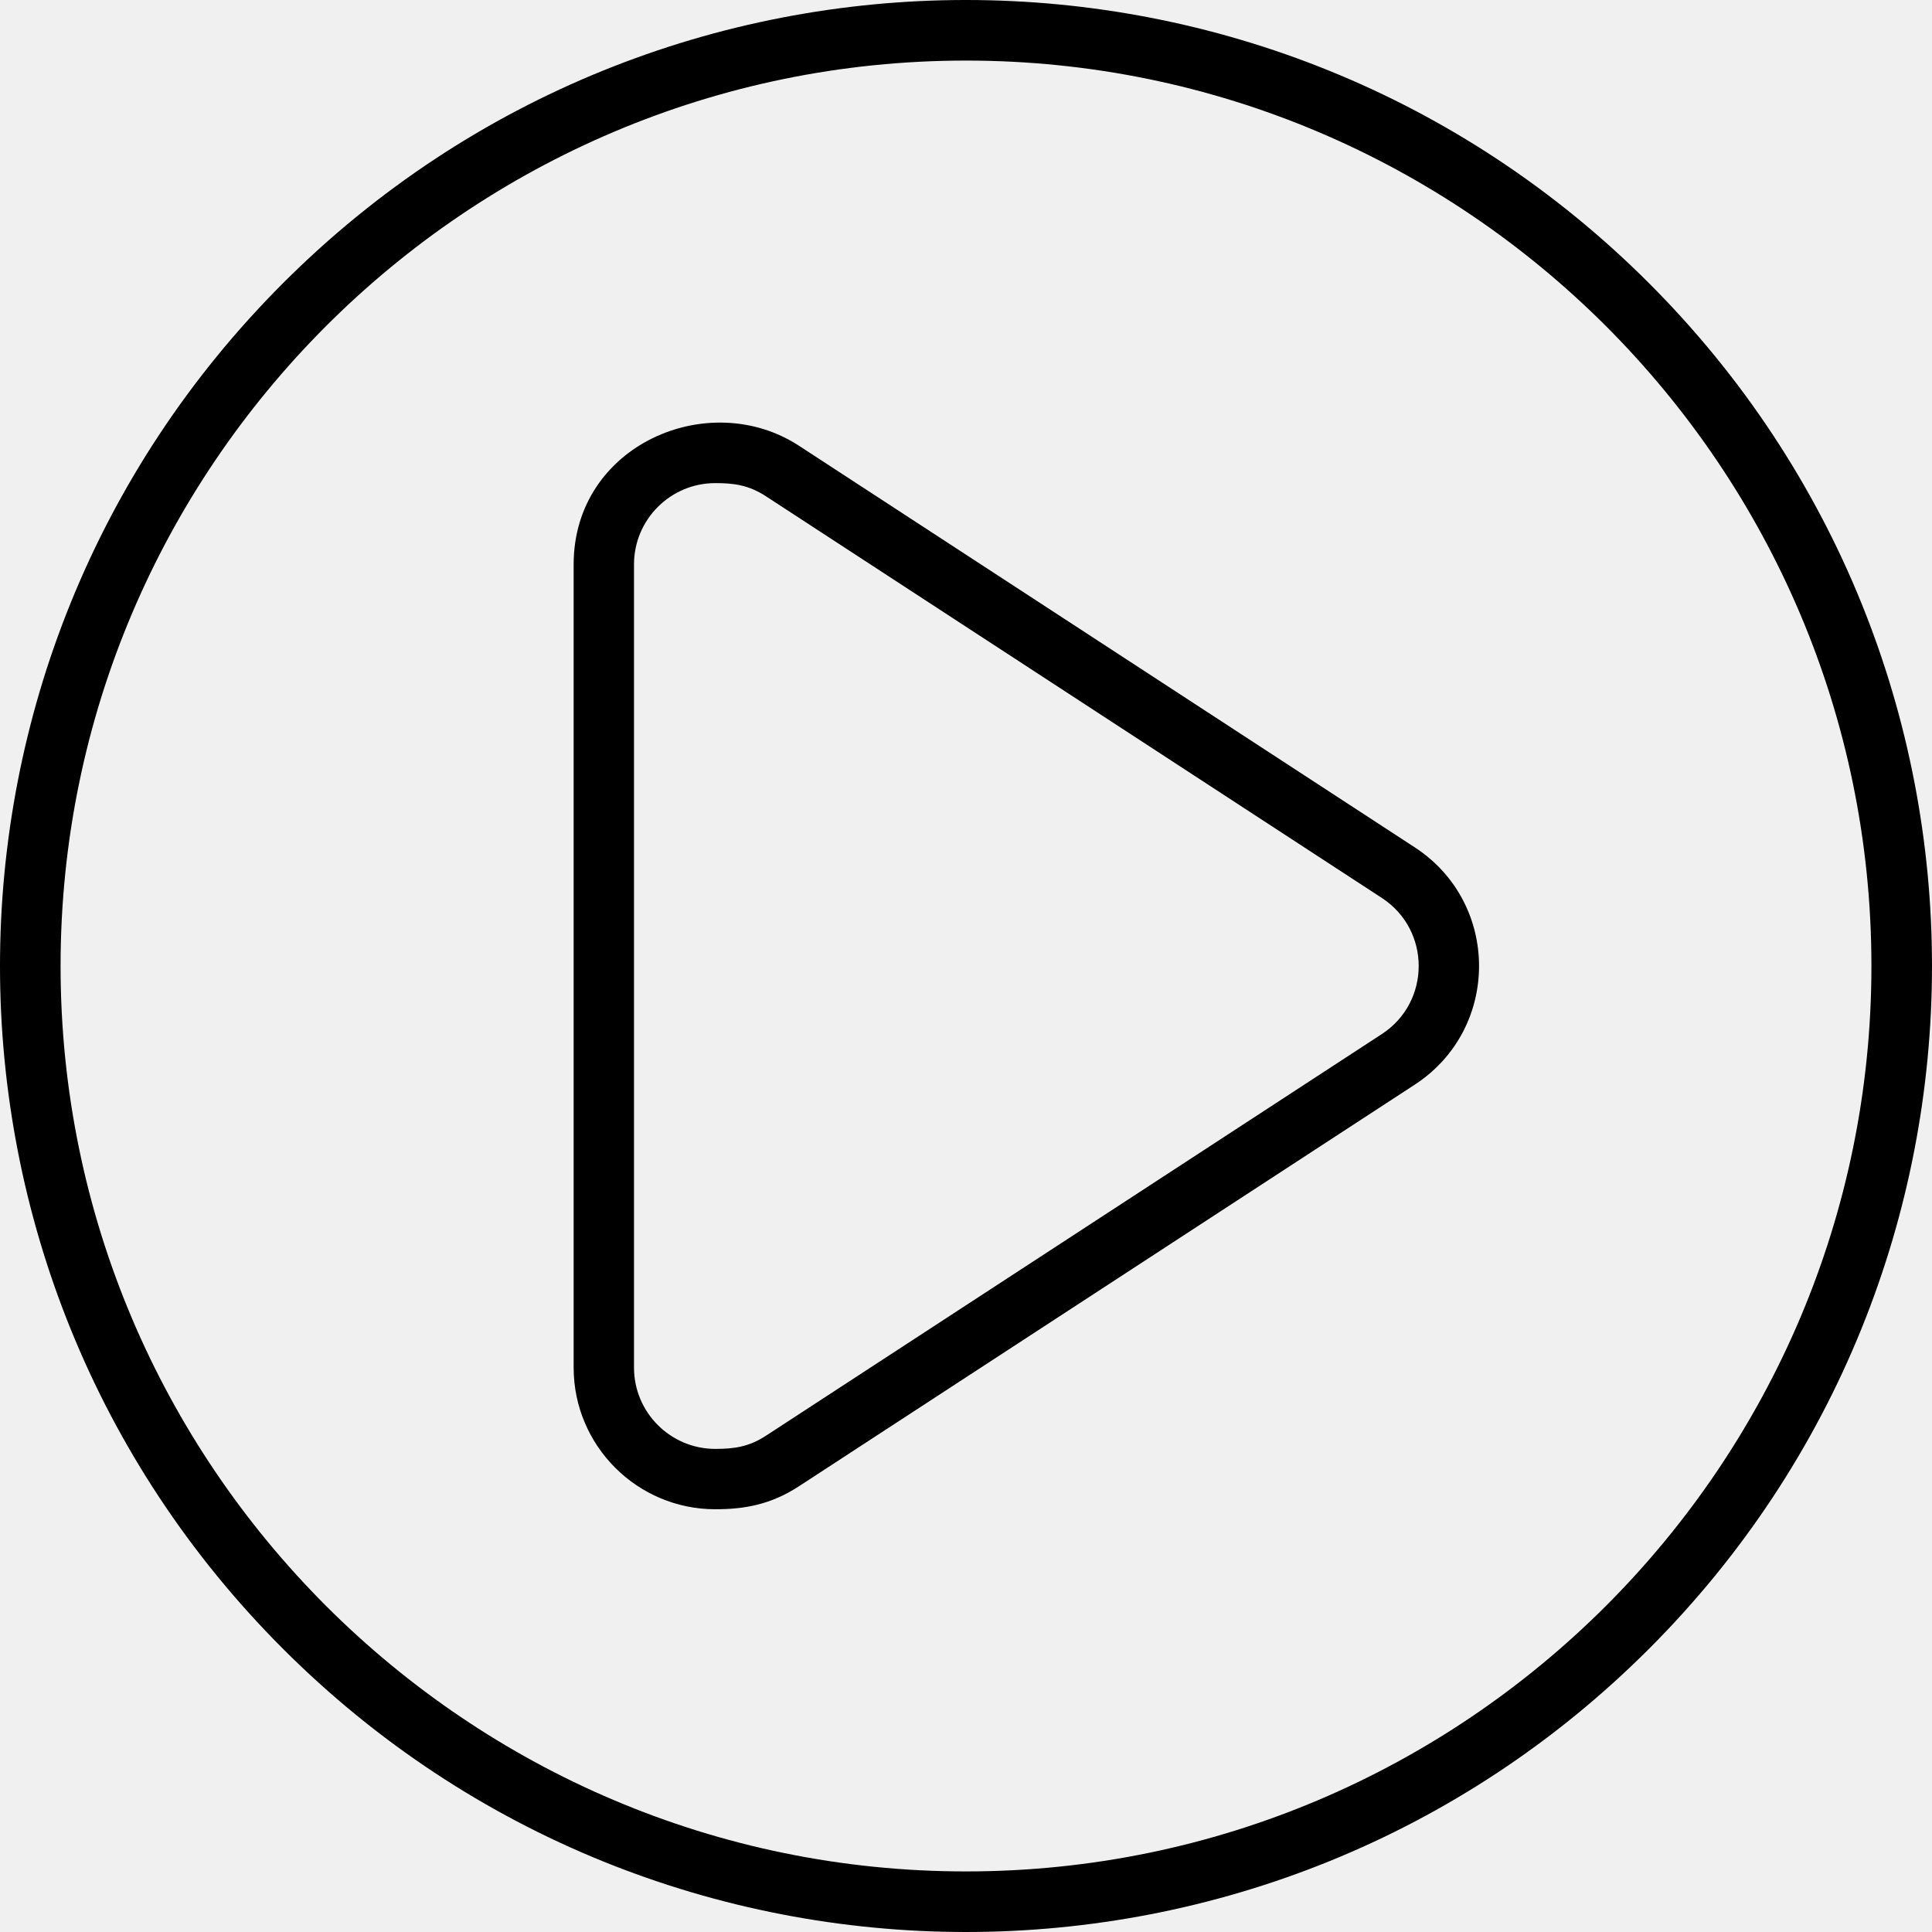
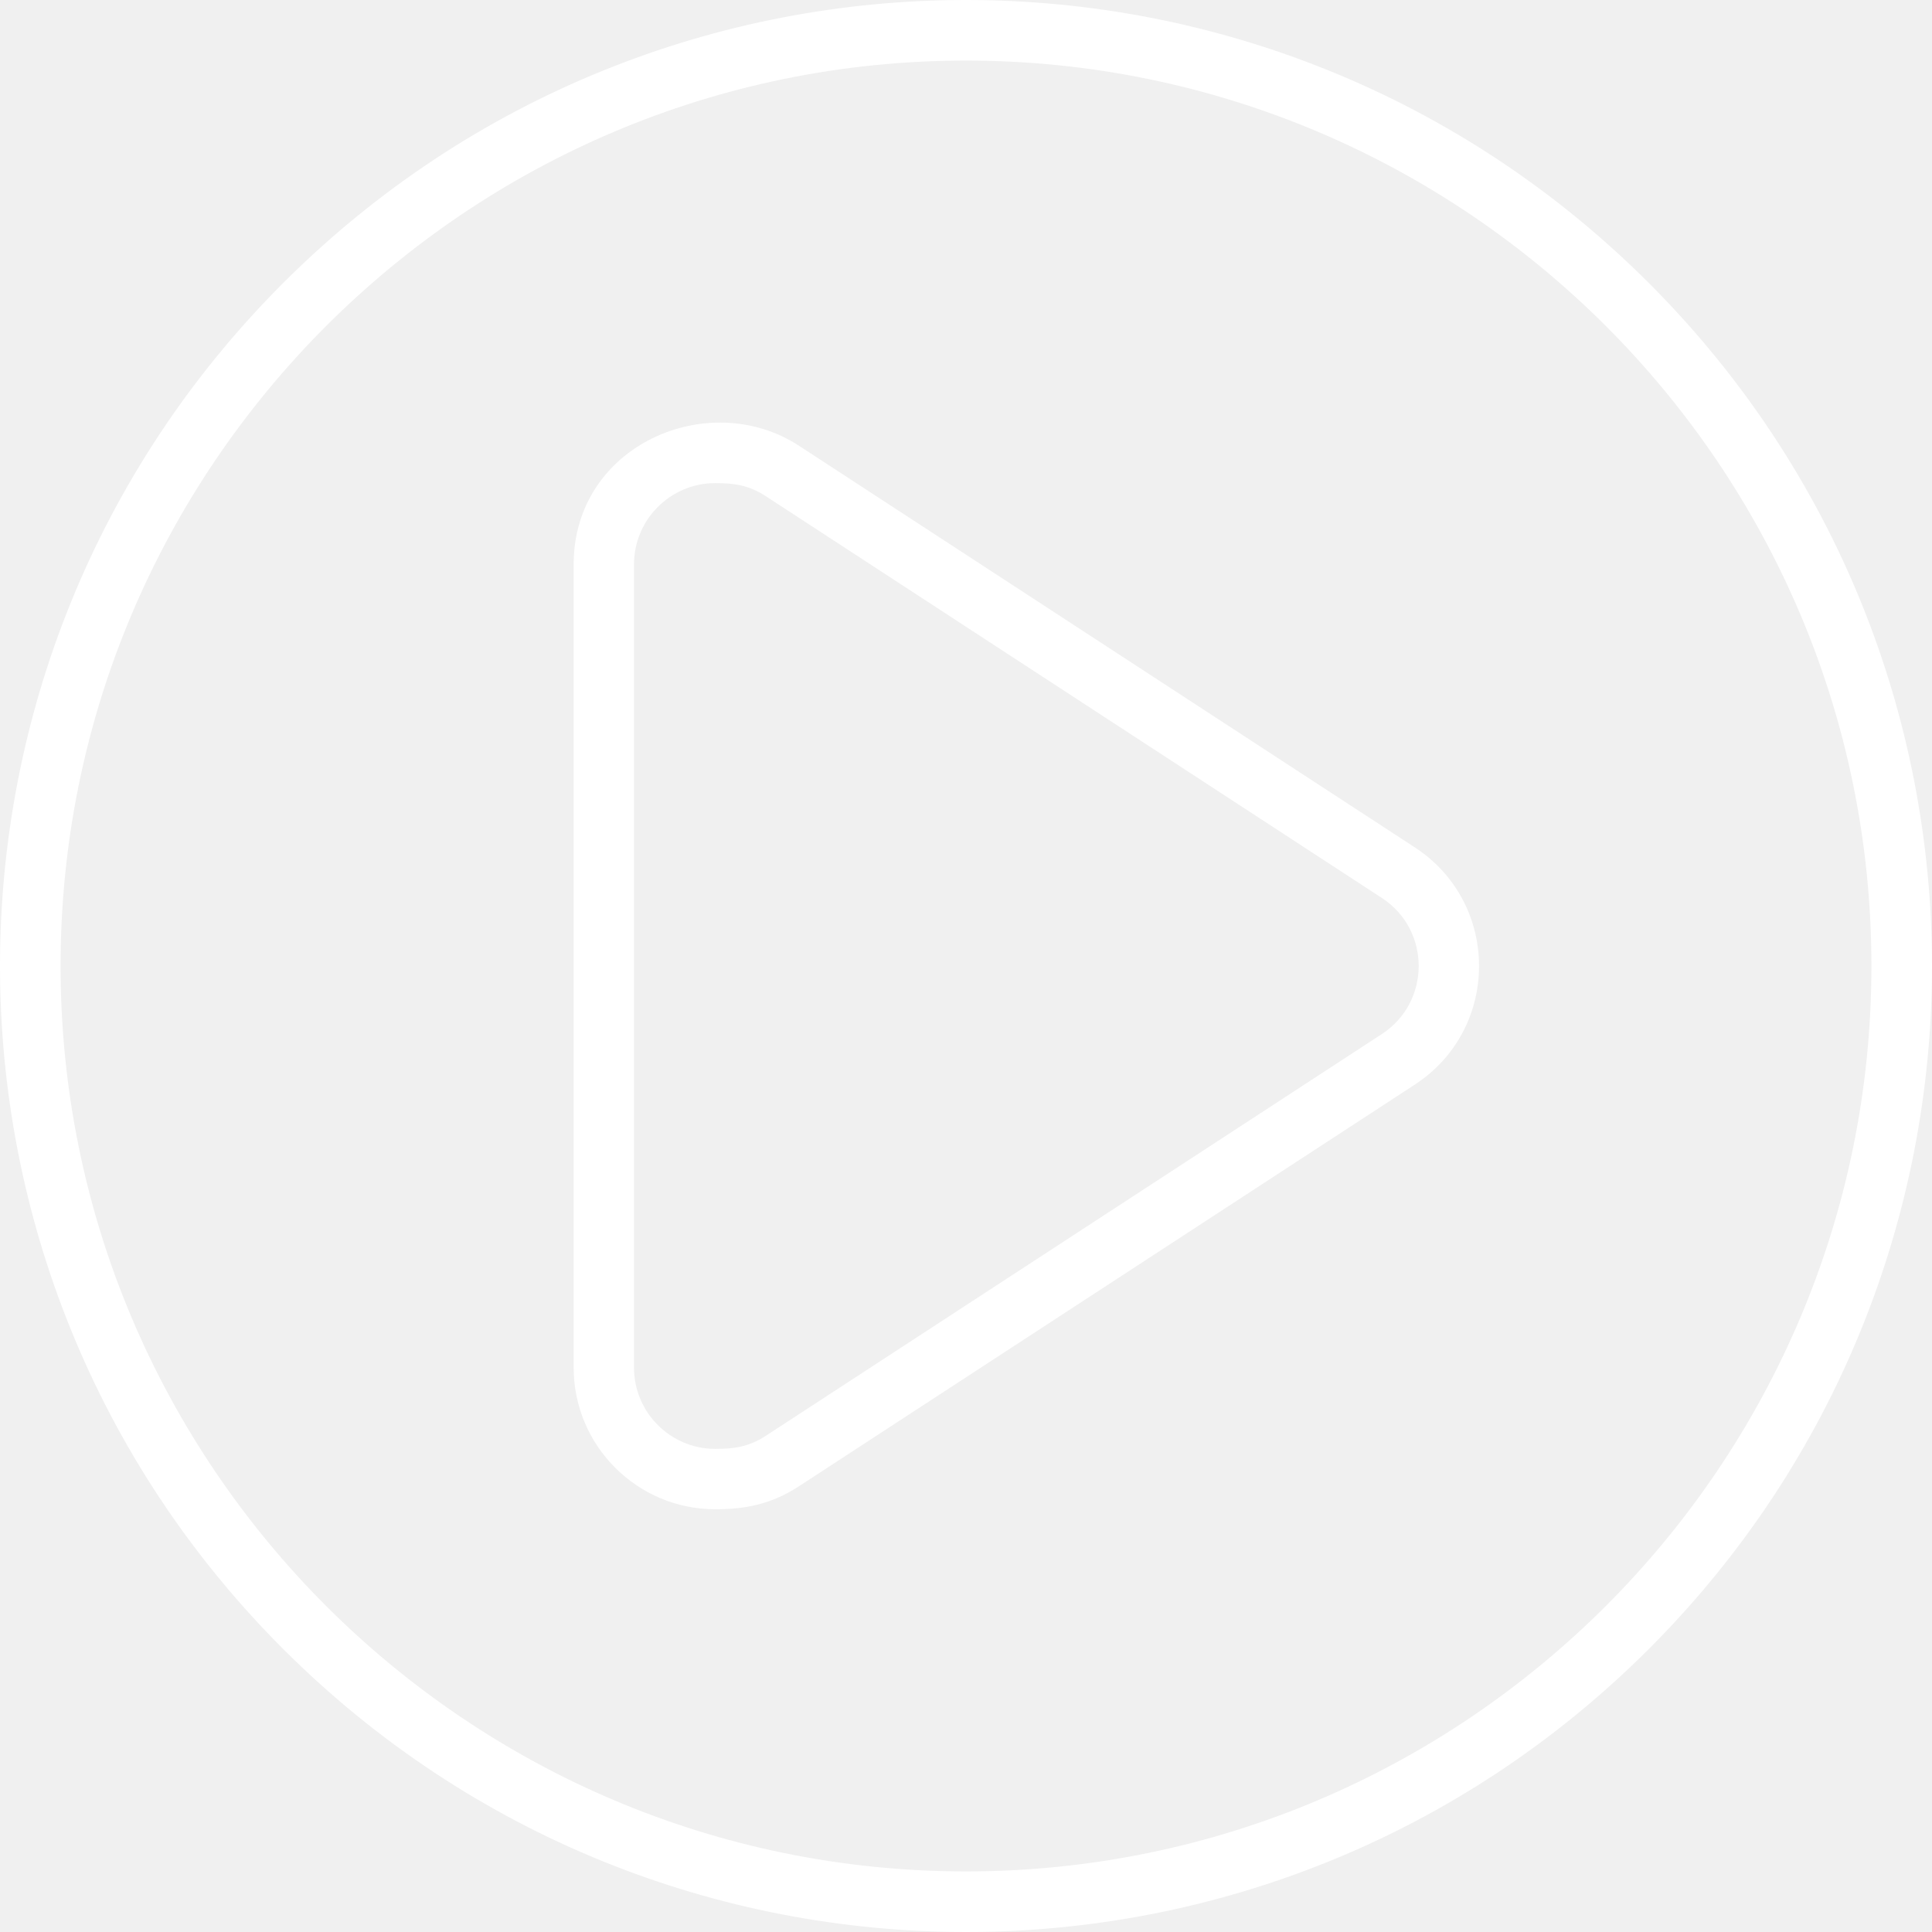
- <svg xmlns="http://www.w3.org/2000/svg" id="Layer_1" enable-background="new 0 0 512.115 512.115" height="512" viewBox="0 0 512.115 512.115" width="512">
+ <svg xmlns="http://www.w3.org/2000/svg" fill="#fff" id="Layer_1" enable-background="new 0 0 512.115 512.115" height="512" viewBox="0 0 512.115 512.115" width="512">
  <g>
-     <path d="m375.026 224.616-163.243-106.462c-23.85-15.559-59.726-.254-59.726 31.44v212.926c0 20.698 16.839 37.537 37.537 37.537 7.669 0 14.674-1.195 22.188-6.096l163.243-106.463c22.717-14.814 22.685-48.088.001-62.882zm-8.74 49.481-163.245 106.463c-4.622 3.016-8.585 3.497-13.447 3.497-11.875 0-21.537-9.661-21.537-21.537v-212.925c0-11.876 9.661-21.537 21.537-21.537 4.873 0 8.831.485 13.448 3.498l163.244 106.463c13.032 8.498 13.015 27.59 0 36.078z" />
-     <path d="m437.077 75.038c-100.045-100.044-261.981-100.057-362.039 0-100.043 100.044-100.058 261.98 0 362.039 100.045 100.044 261.981 100.057 362.039 0 100.043-100.044 100.058-261.98 0-362.039zm-181.02 421.019c-132.336 0-240-107.664-240-240s107.664-240 240-240 240 107.664 240 240-107.663 240-240 240z" />
+     <path fill="#fff" d="m375.026 224.616-163.243-106.462c-23.85-15.559-59.726-.254-59.726 31.44v212.926c0 20.698 16.839 37.537 37.537 37.537 7.669 0 14.674-1.195 22.188-6.096l163.243-106.463c22.717-14.814 22.685-48.088.001-62.882zm-8.74 49.481-163.245 106.463c-4.622 3.016-8.585 3.497-13.447 3.497-11.875 0-21.537-9.661-21.537-21.537v-212.925c0-11.876 9.661-21.537 21.537-21.537 4.873 0 8.831.485 13.448 3.498l163.244 106.463c13.032 8.498 13.015 27.59 0 36.078z" />
+     <path fill="#fff" d="m437.077 75.038c-100.045-100.044-261.981-100.057-362.039 0-100.043 100.044-100.058 261.98 0 362.039 100.045 100.044 261.981 100.057 362.039 0 100.043-100.044 100.058-261.98 0-362.039zm-181.02 421.019c-132.336 0-240-107.664-240-240s107.664-240 240-240 240 107.664 240 240-107.663 240-240 240z" />
  </g>
</svg>
